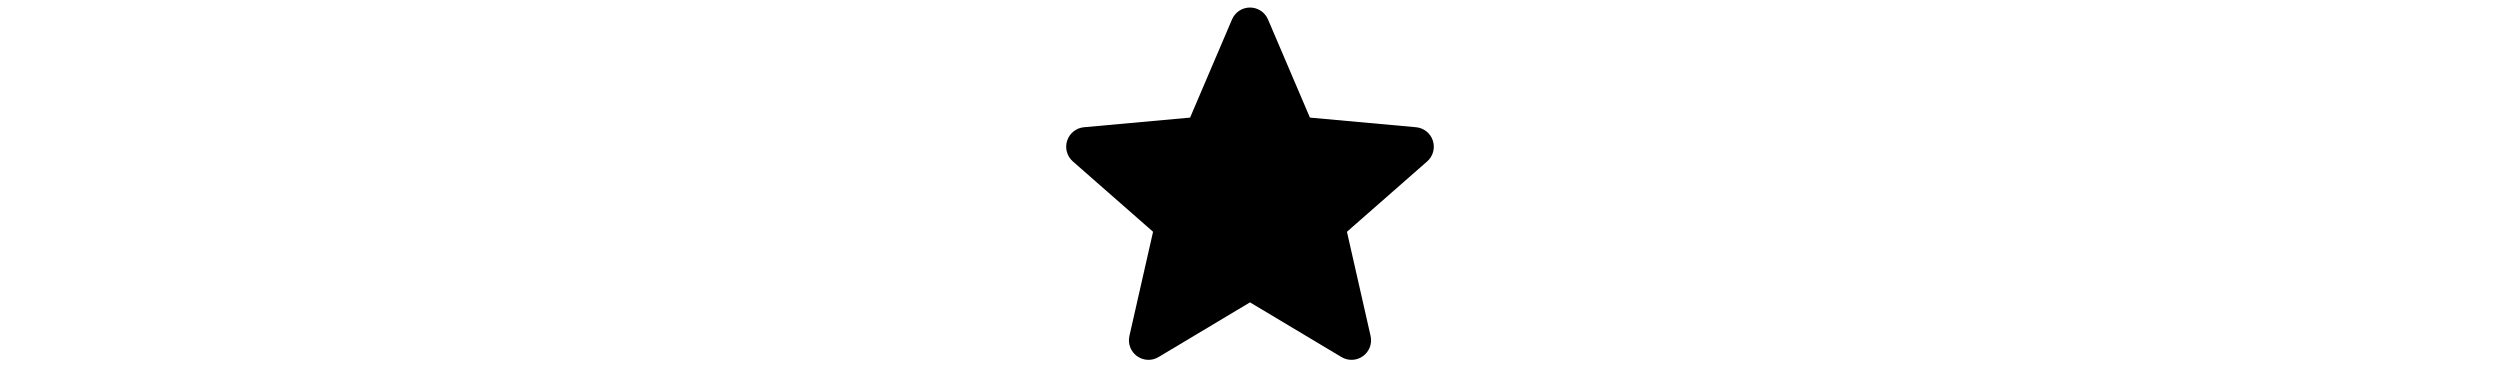
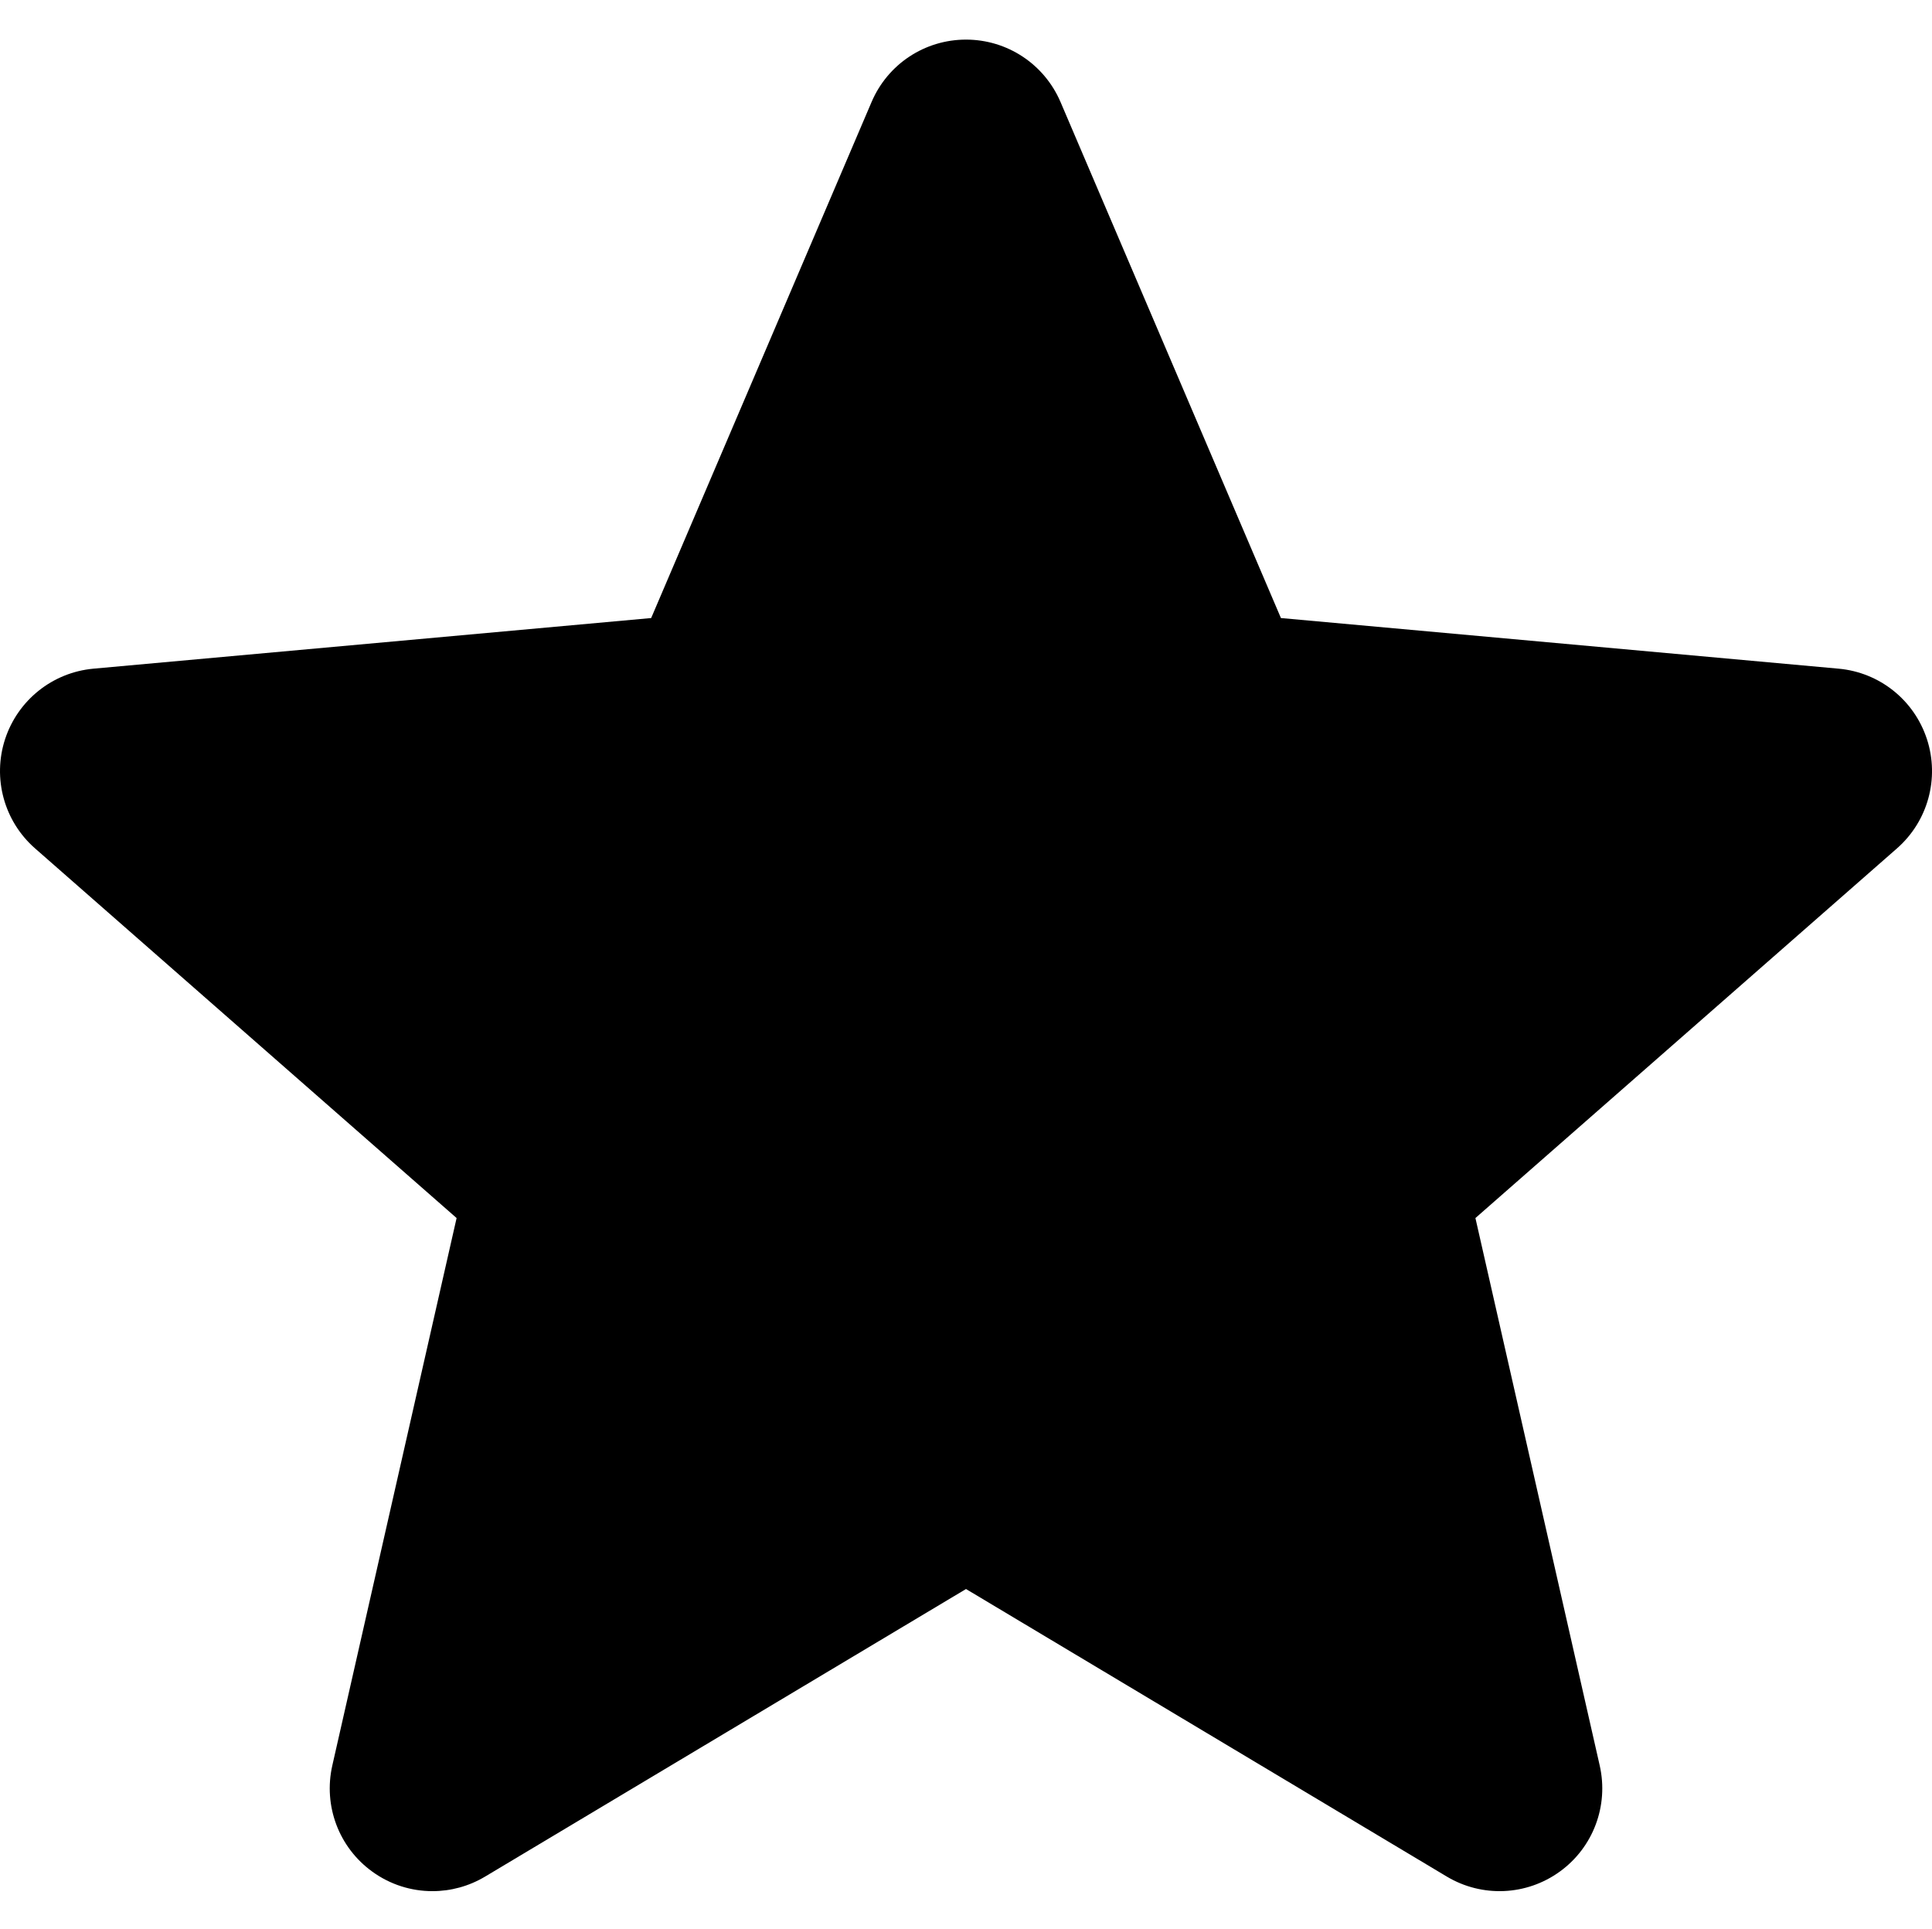
- <svg xmlns="http://www.w3.org/2000/svg" height="100px" viewBox="0 -10 511.991 511" width="511pt">
+ <svg xmlns="http://www.w3.org/2000/svg" height="100px" viewBox="0 -10 511.991 511">
  <path d="m510.652 185.883c-3.371-10.367-12.566-17.707-23.402-18.688l-147.797-13.418-58.41-136.75c-4.312-10.047-14.125-16.531-25.047-16.531s-20.738 6.484-25.023 16.531l-58.41 136.75-147.82 13.418c-10.836 1-20.012 8.34-23.402 18.688-3.371 10.367-.258 21.738 7.938 28.926l111.723 97.965-32.941 145.086c-2.41 10.668 1.73 21.699 10.582 28.098 4.758 3.457 10.348 5.184 15.957 5.184 4.82 0 9.645-1.281 13.953-3.859l127.445-76.203 127.422 76.203c9.348 5.586 21.102 5.074 29.934-1.324 8.852-6.398 12.992-17.43 10.582-28.098l-32.941-145.086 111.723-97.965c8.191-7.188 11.309-18.535 7.938-28.926zm-252.203 223.723" />
</svg>
